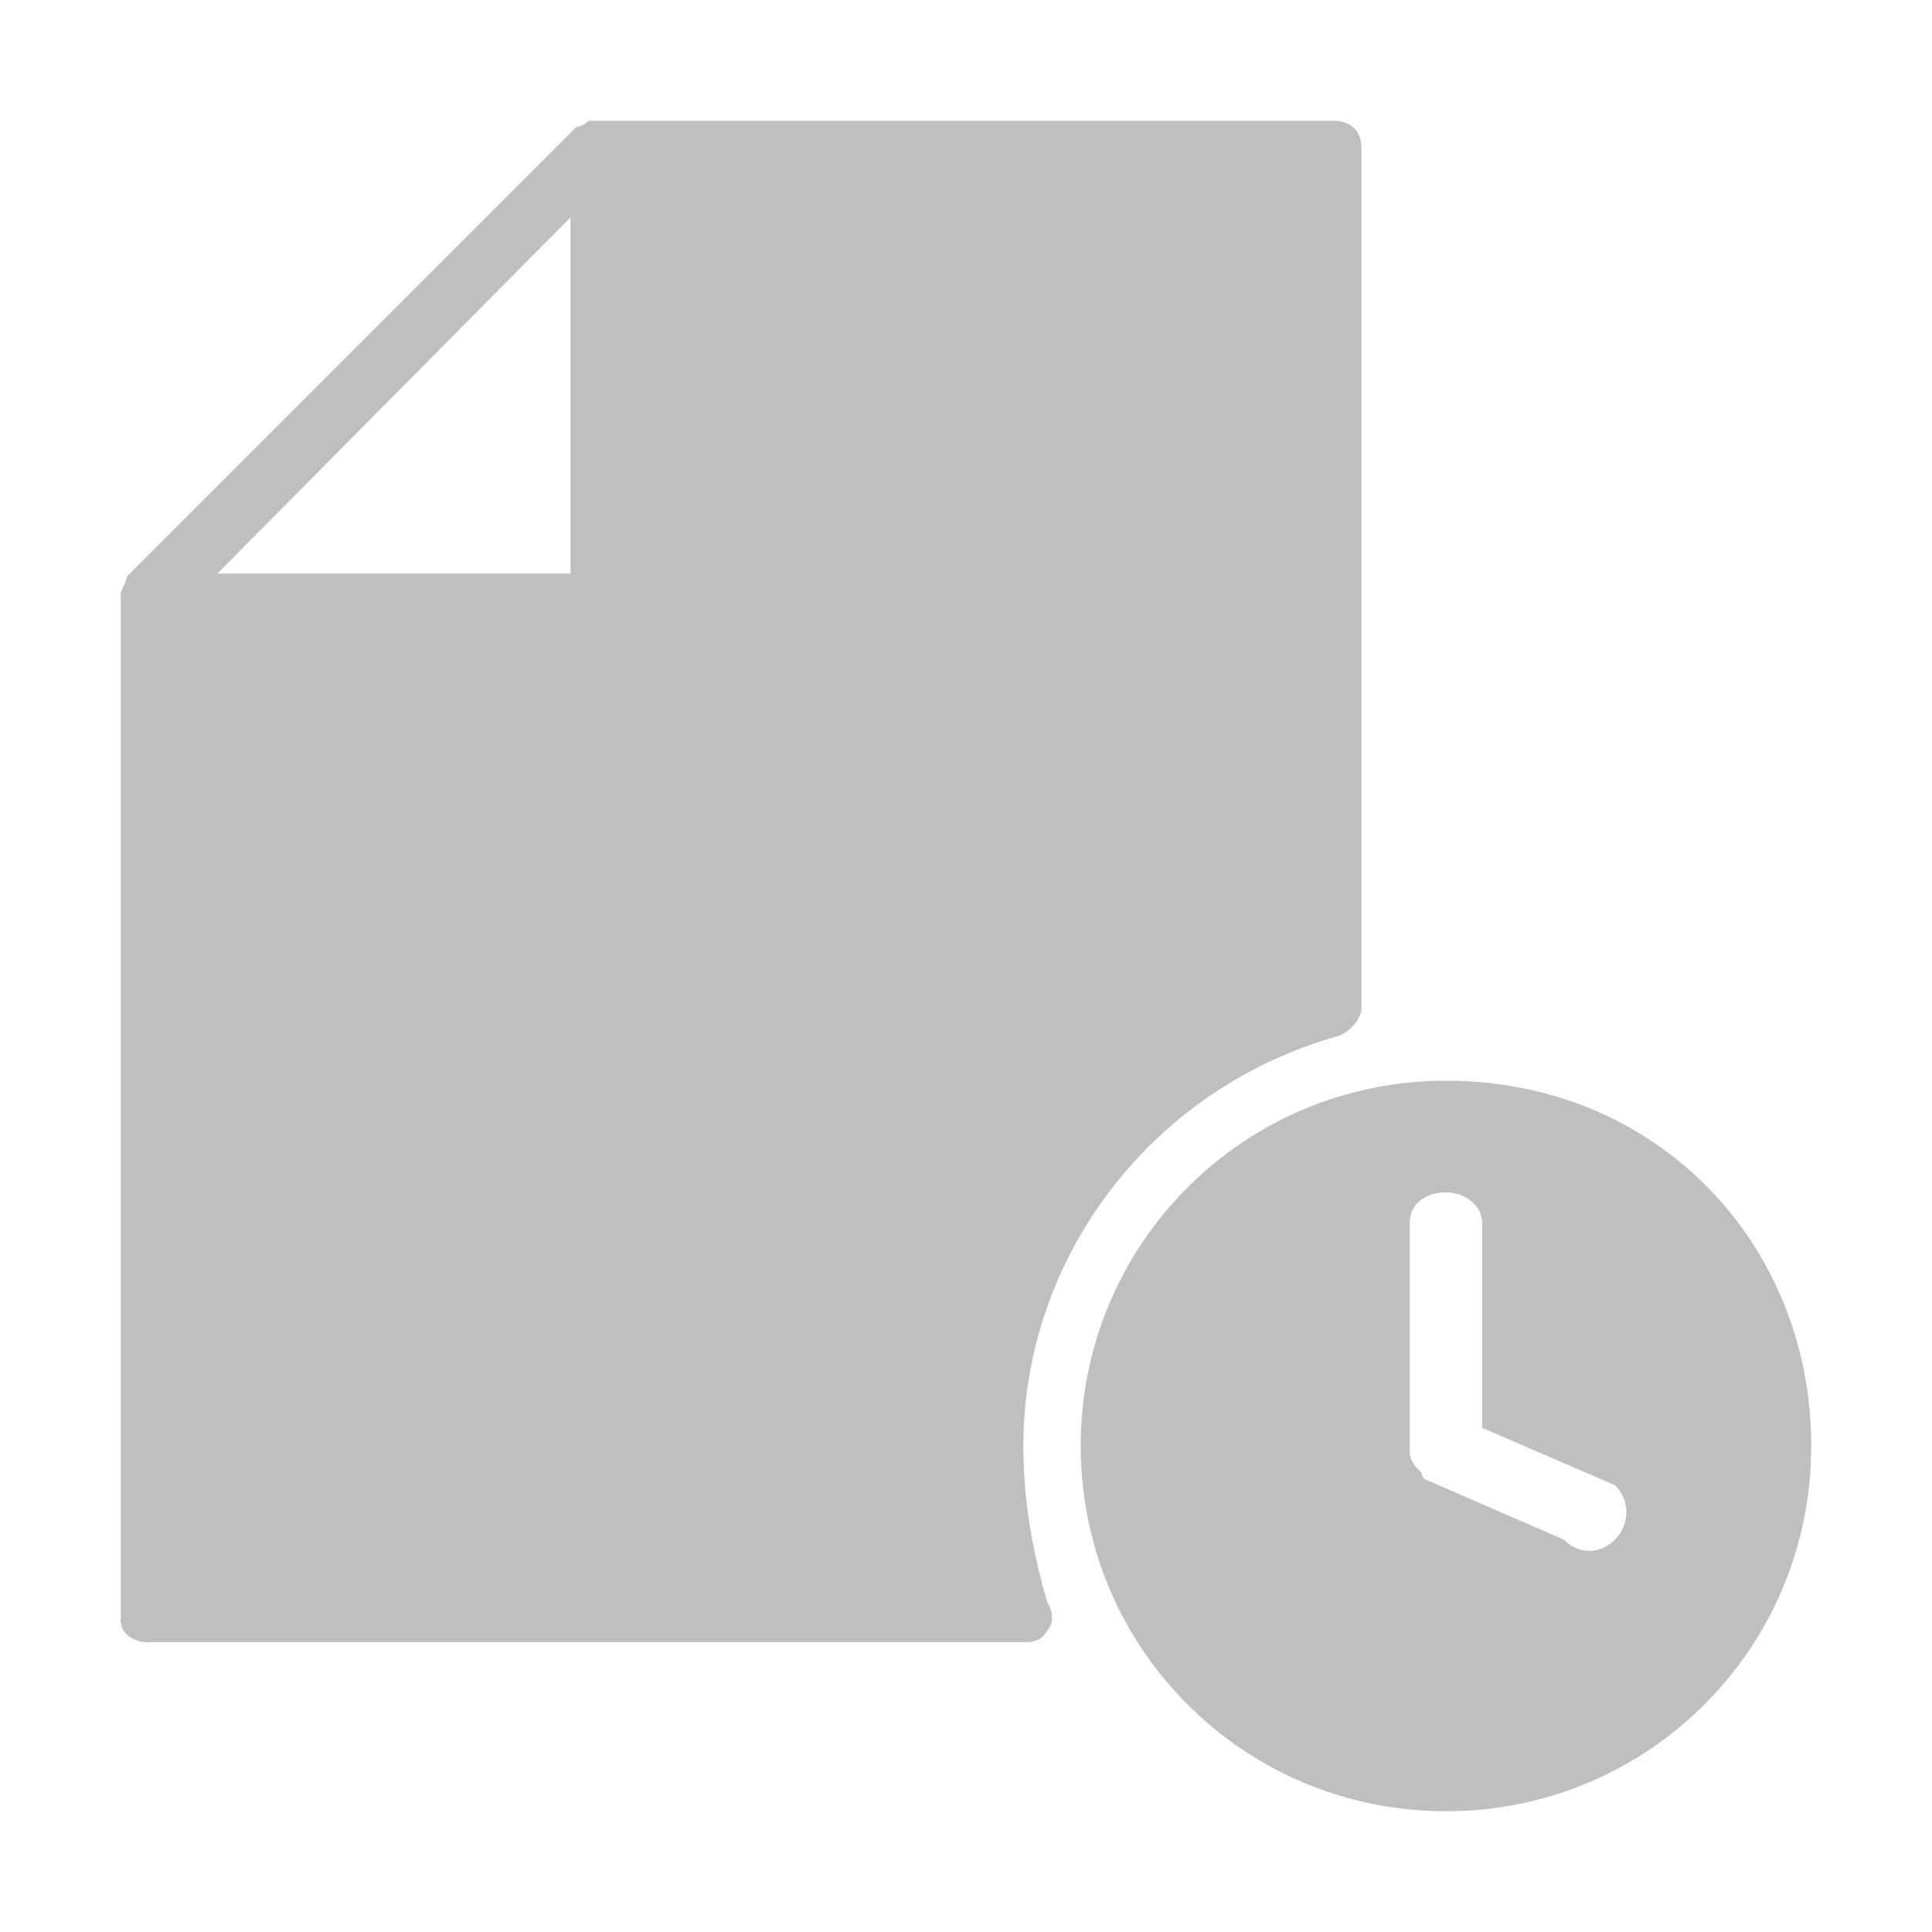
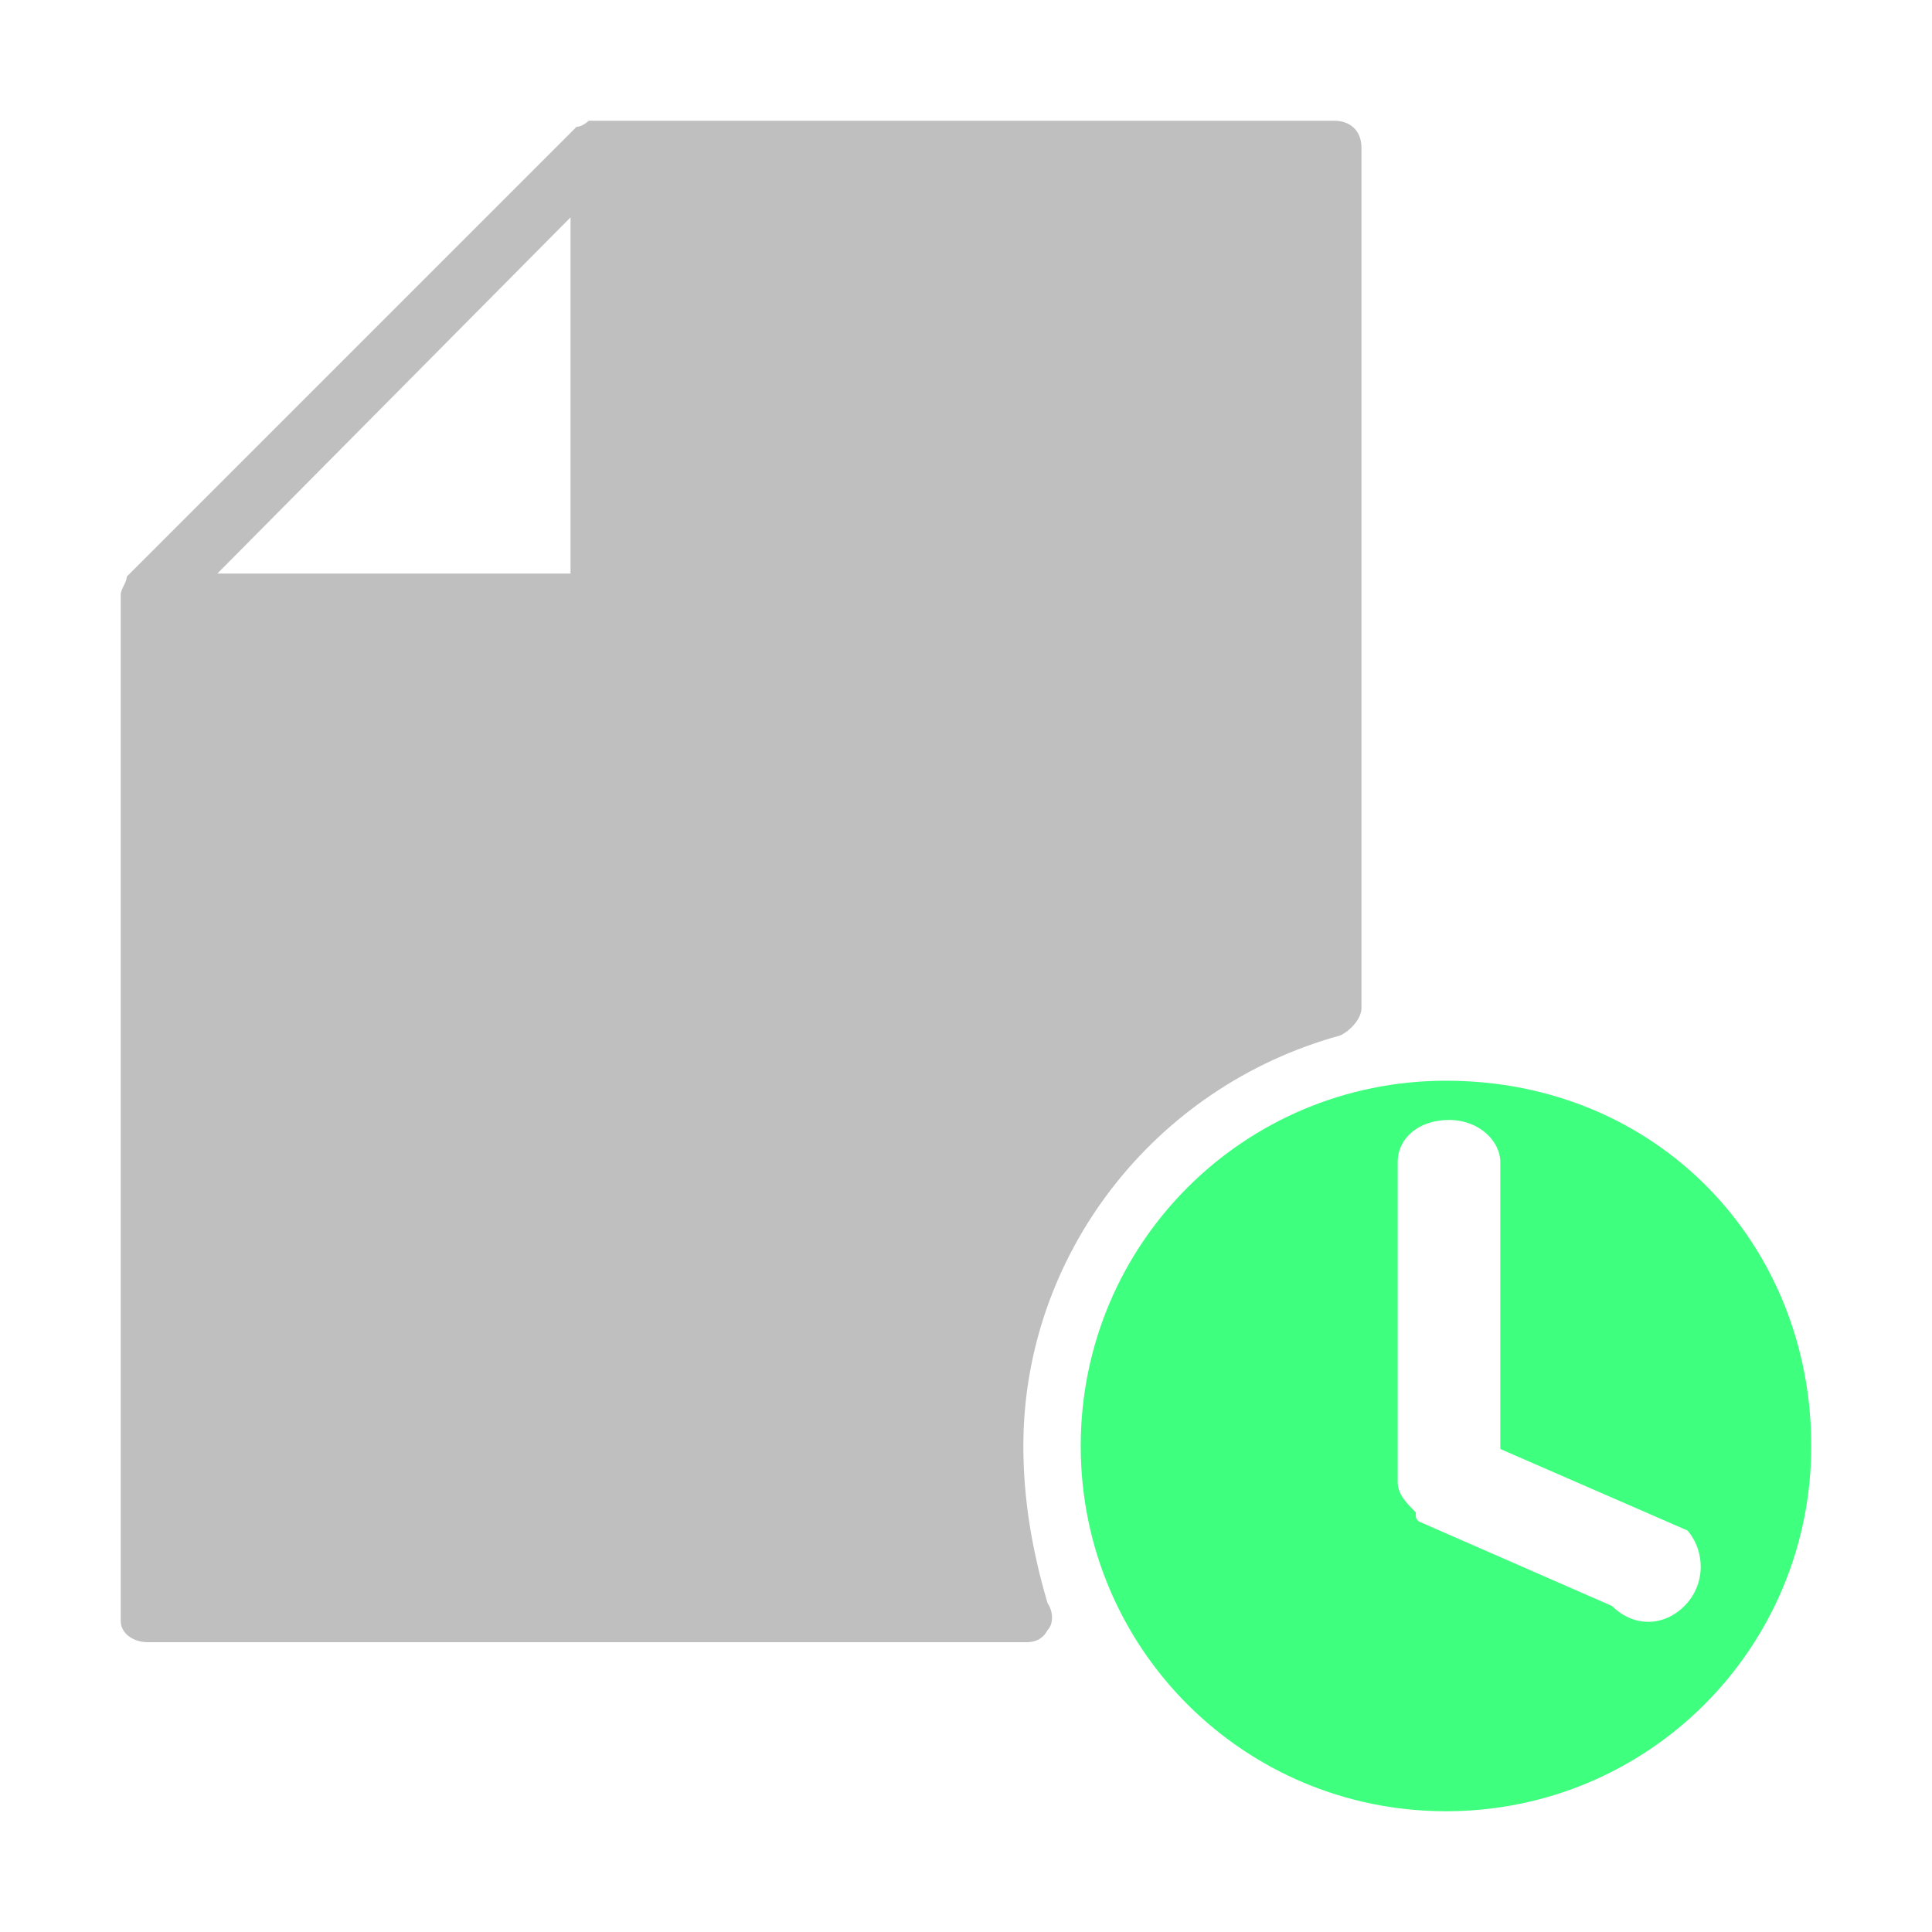
<svg xmlns="http://www.w3.org/2000/svg" version="1.1" id="图层_1" x="0px" y="0px" viewBox="0 0 64 64" style="enable-background:new 0 0 64 64;" xml:space="preserve">
  <style type="text/css">
	.st0{fill:#BFBFBF;}
+ 	.st1{fill:#3FFF7F;}
</style>
  <path class="st0" d="M33.9,47.9c0-6.3,4.3-11.9,10.5-13.6c0.4-0.2,0.7-0.6,0.7-0.9V4.9c0-0.6-0.4-0.9-0.9-0.9H19.9h-0.2h-0.2  c0,0-0.2,0.2-0.4,0.2L4.2,19.1c0,0.2-0.2,0.4-0.2,0.6v34c0,0.4,0.4,0.7,0.9,0.7H34c0.4,0,0.6-0.2,0.7-0.4c0.2-0.2,0.2-0.6,0-0.9  C34.2,51.4,33.9,49.7,33.9,47.9z M18.9,7.2V19H7.2L18.9,7.2z" />
-   <path class="st0" d="M47.9,35.8c-6.7,0-12.1,5.4-12.1,12.1c0,6.7,5.4,12.1,12.1,12.1C54.6,60,60,54.6,60,47.9  C60,41.2,54.9,35.8,47.9,35.8z M53.5,51c-0.5,0.5-1.2,0.5-1.7,0l-4.6-2c-0.1-0.1-0.1-0.1-0.1-0.2c-0.2-0.2-0.4-0.4-0.4-0.7v-7.6  c0-0.6,0.5-1,1.2-1c0.7,0,1.2,0.5,1.2,1v6.8l4.4,1.9C54,49.7,54,50.5,53.5,51z" />
+   <path class="st1" d="M47.9,35.8c-6.7,0-12.1,5.4-12.1,12.1c0,6.7,5.4,12.1,12.1,12.1C54.6,60,60,54.6,60,47.9  C60,41.2,54.9,35.8,47.9,35.8z M55.8,53.2c-0.7,0.7-1.7,0.7-2.4,0L47,50.4c-0.1-0.1-0.1-0.1-0.1-0.3c-0.3-0.3-0.6-0.6-0.6-1V38.5  c0-0.8,0.7-1.4,1.7-1.4c1,0,1.7,0.7,1.7,1.4V48l6.2,2.7C56.5,51.4,56.5,52.5,55.8,53.2z" />
</svg>
